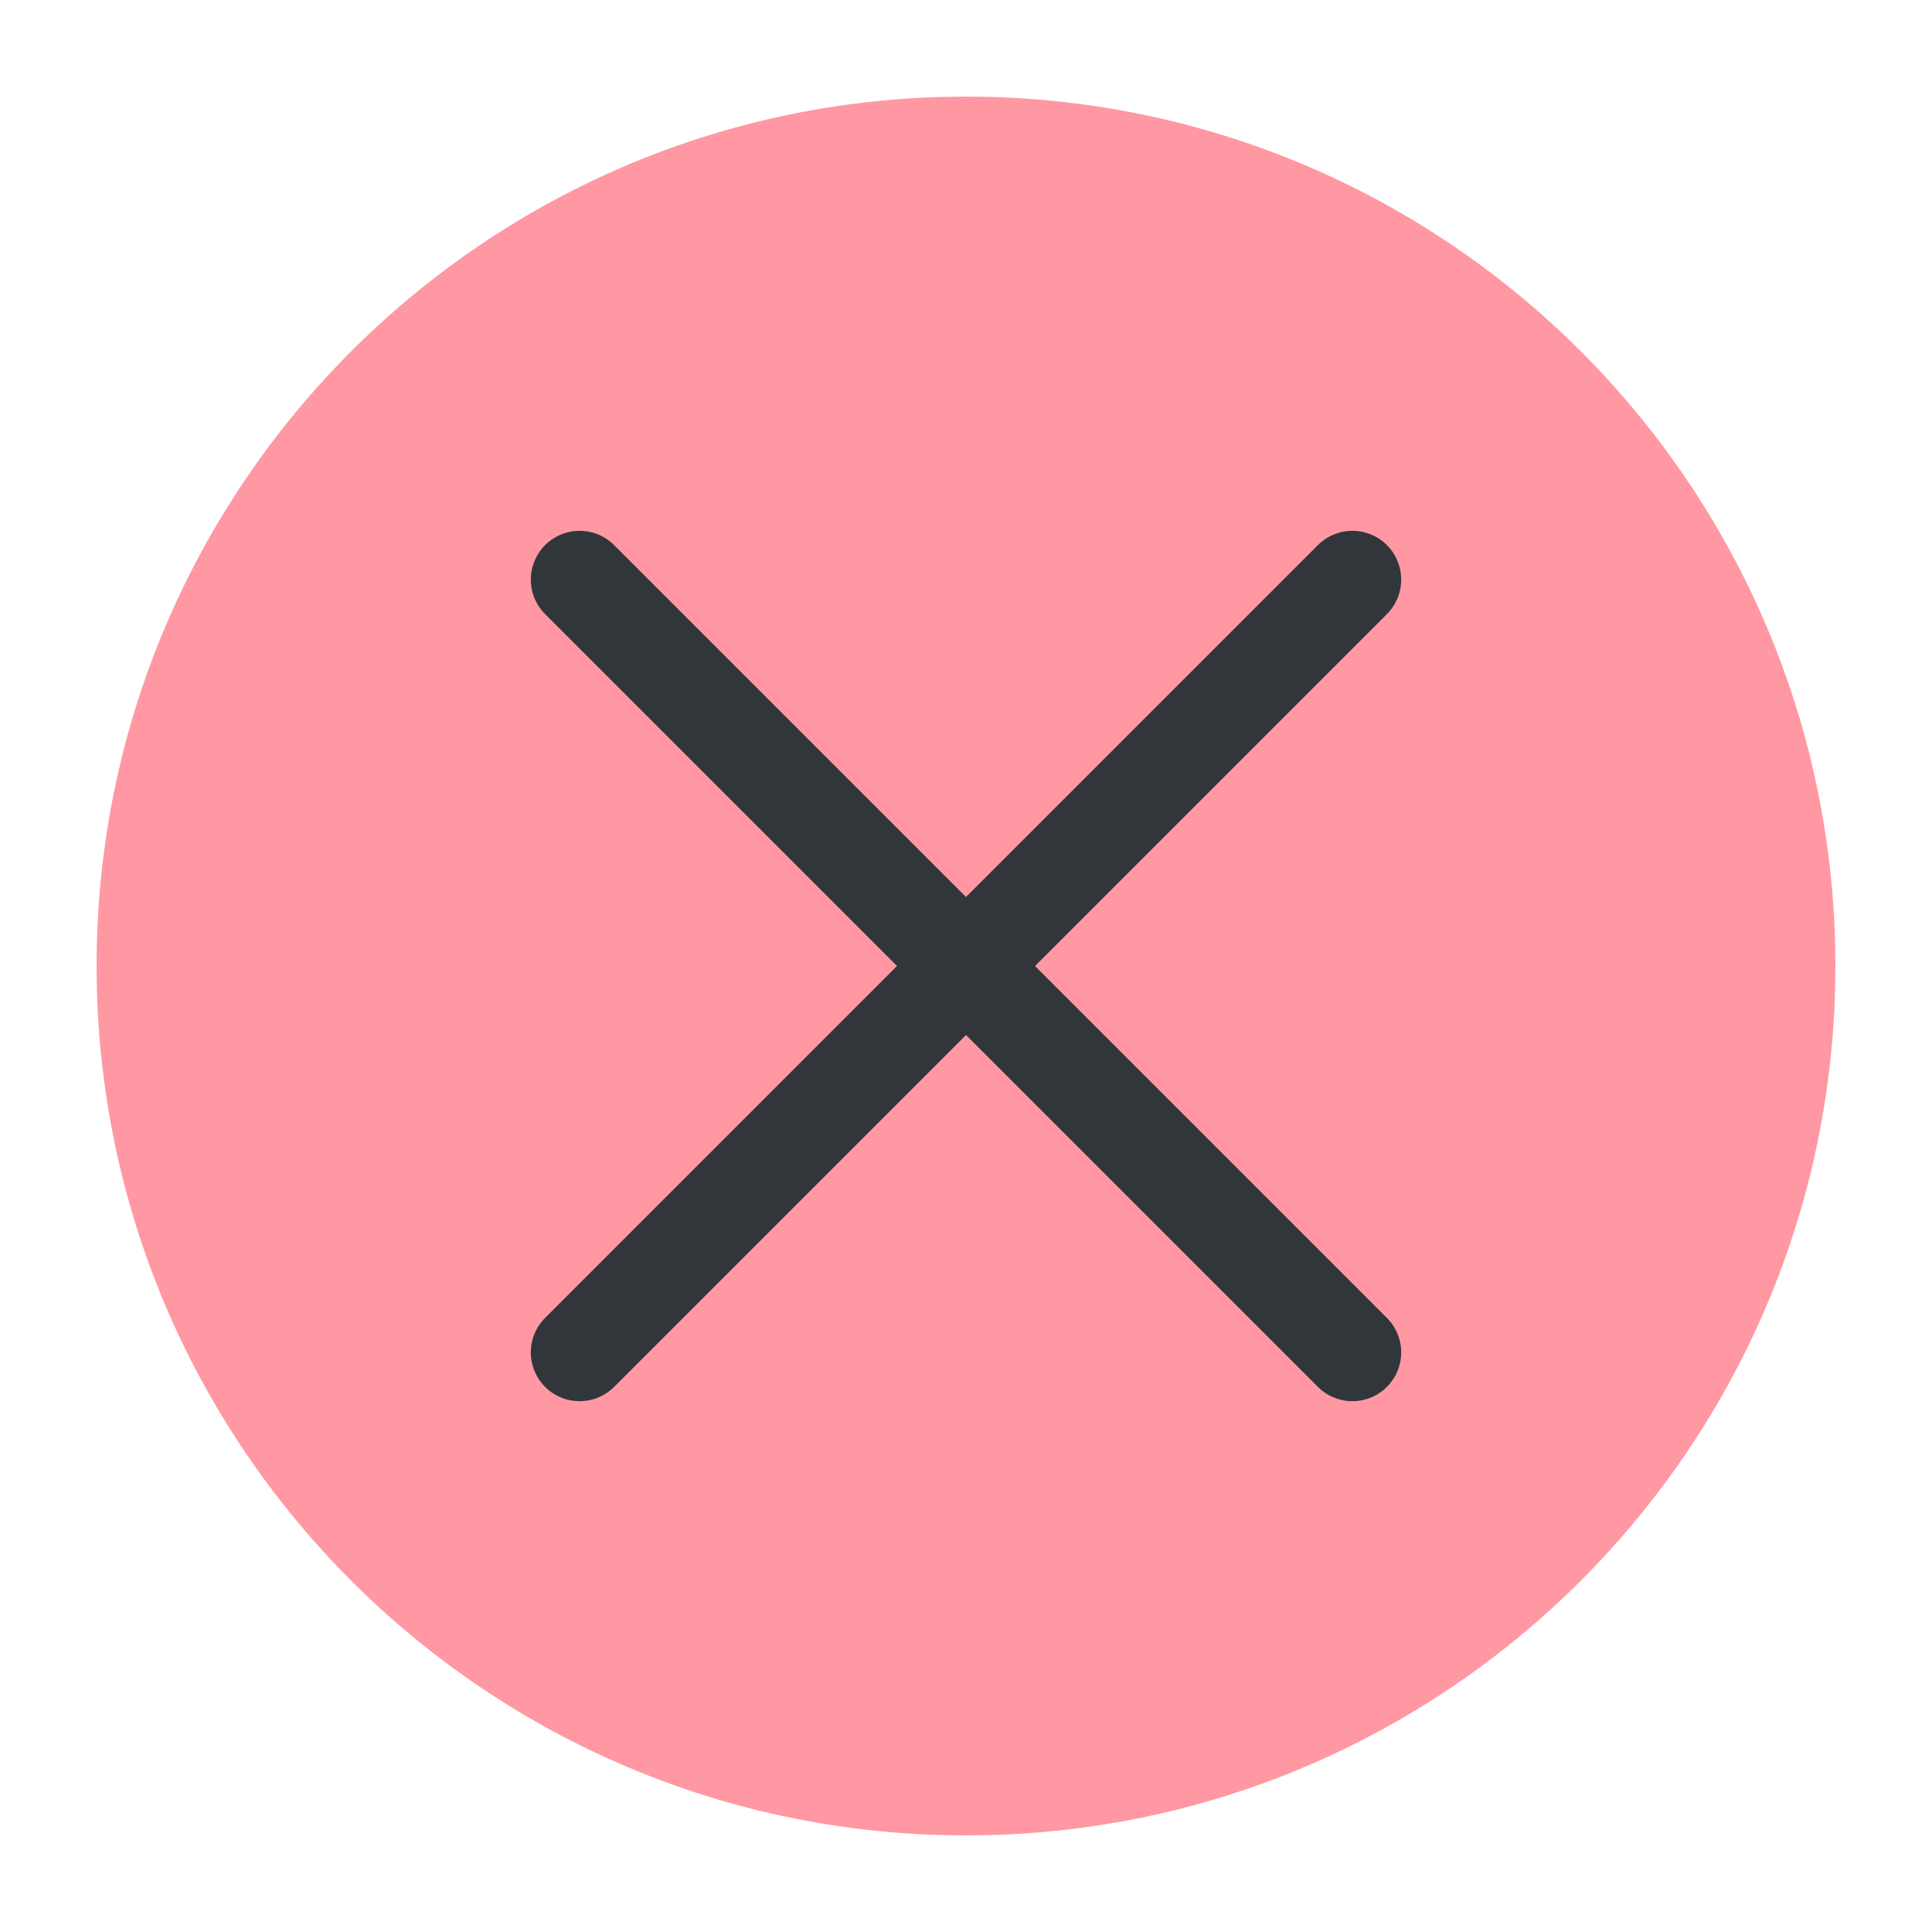
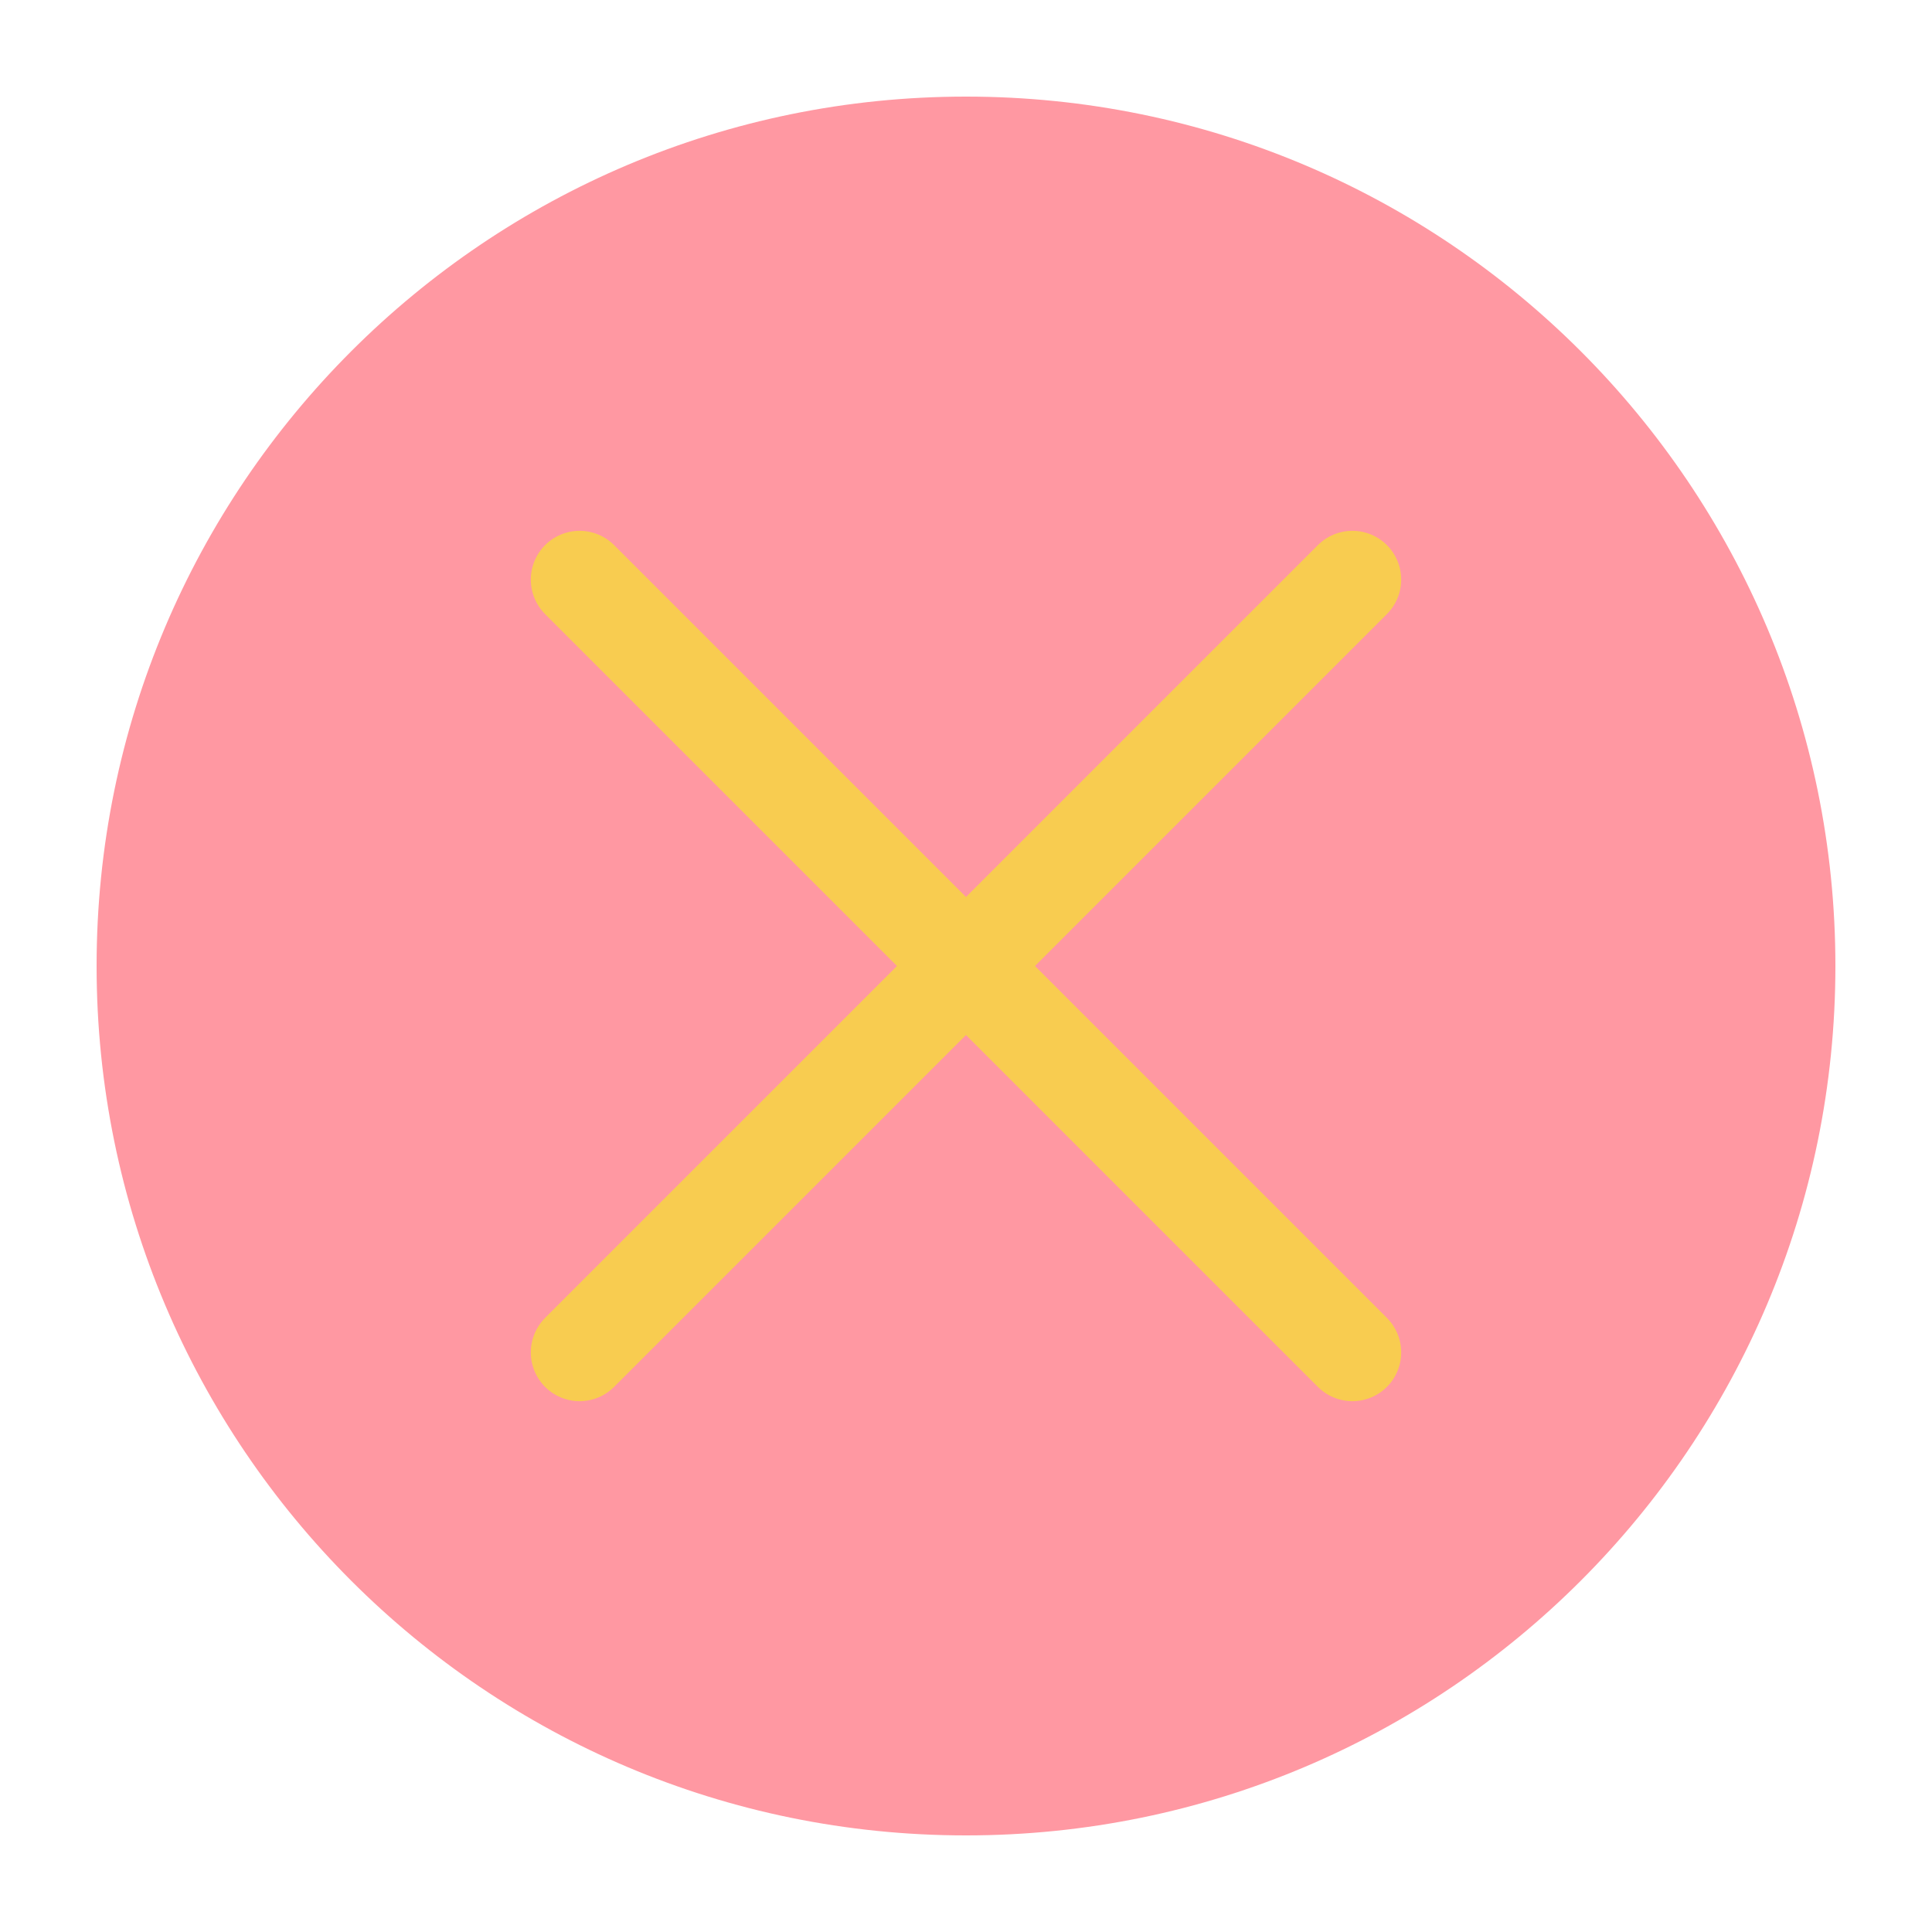
<svg xmlns="http://www.w3.org/2000/svg" viewBox="0 0 50 50" version="1.2" baseProfile="tiny">
  <defs>
</defs>
  <g fill="none" stroke="black" stroke-width="1" fill-rule="evenodd" stroke-linecap="square" stroke-linejoin="bevel">
    <g fill="#ff98a2" fill-opacity="1" stroke="none" transform="matrix(2.5,0,0,2.5,2.5,2.5)" font-family="Noto Sans" font-size="10" font-weight="400" font-style="normal">
      <circle cx="9" cy="9" r="9" />
    </g>
-     <g fill="none" stroke="#31363b" stroke-opacity="1" stroke-width="1.01" stroke-linecap="round" stroke-linejoin="miter" stroke-miterlimit="2" transform="matrix(2.5,0,0,2.5,2.5,2.5)" font-family="Noto Sans" font-size="10" font-weight="400" font-style="normal">
+     <g fill="none" stroke="#f8cc50" stroke-opacity="1" stroke-width="1.01" stroke-linecap="round" stroke-linejoin="miter" stroke-miterlimit="2" transform="matrix(2.5,0,0,2.5,2.5,2.5)" font-family="Noto Sans" font-size="10" font-weight="400" font-style="normal">
      <polyline fill="none" vector-effect="none" points="5,5 13,13 " />
      <polyline fill="none" vector-effect="none" points="13,5 5,13 " />
    </g>
    <g fill="none" stroke="#000000" stroke-opacity="1" stroke-width="1" stroke-linecap="square" stroke-linejoin="bevel" transform="matrix(1,0,0,1,0,0)" font-family="Noto Sans" font-size="10" font-weight="400" font-style="normal">
</g>
  </g>
</svg>
